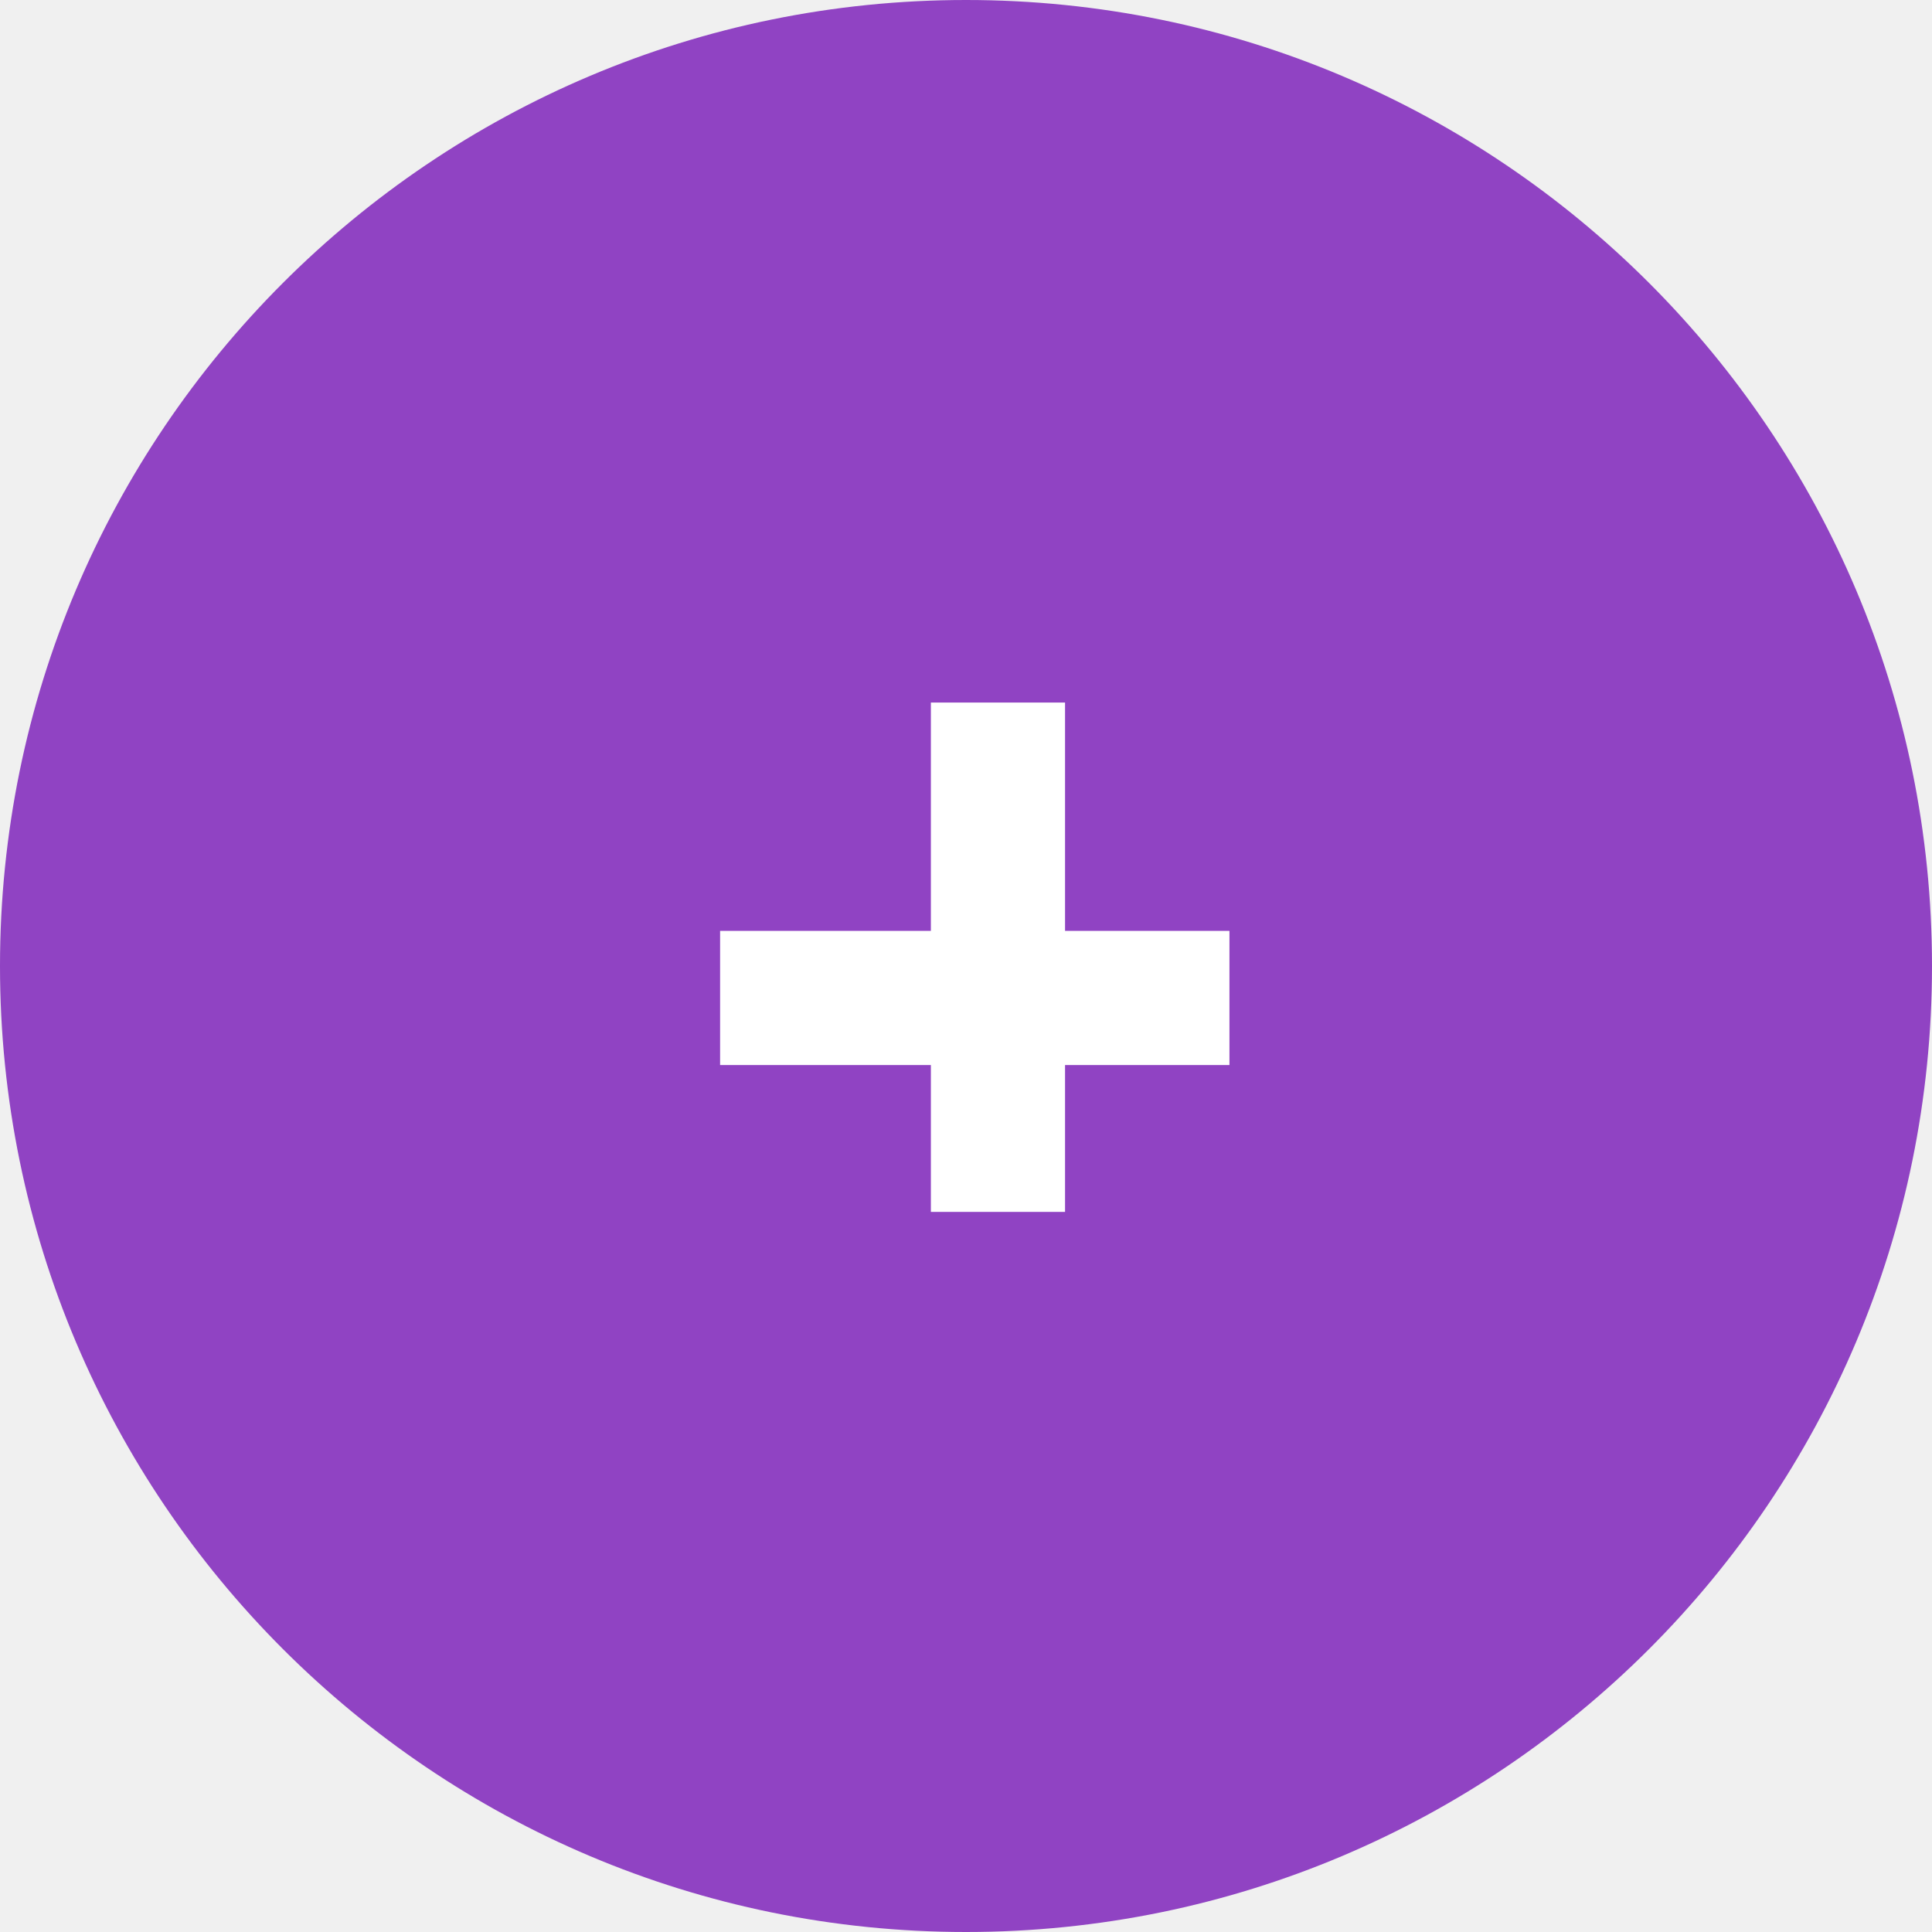
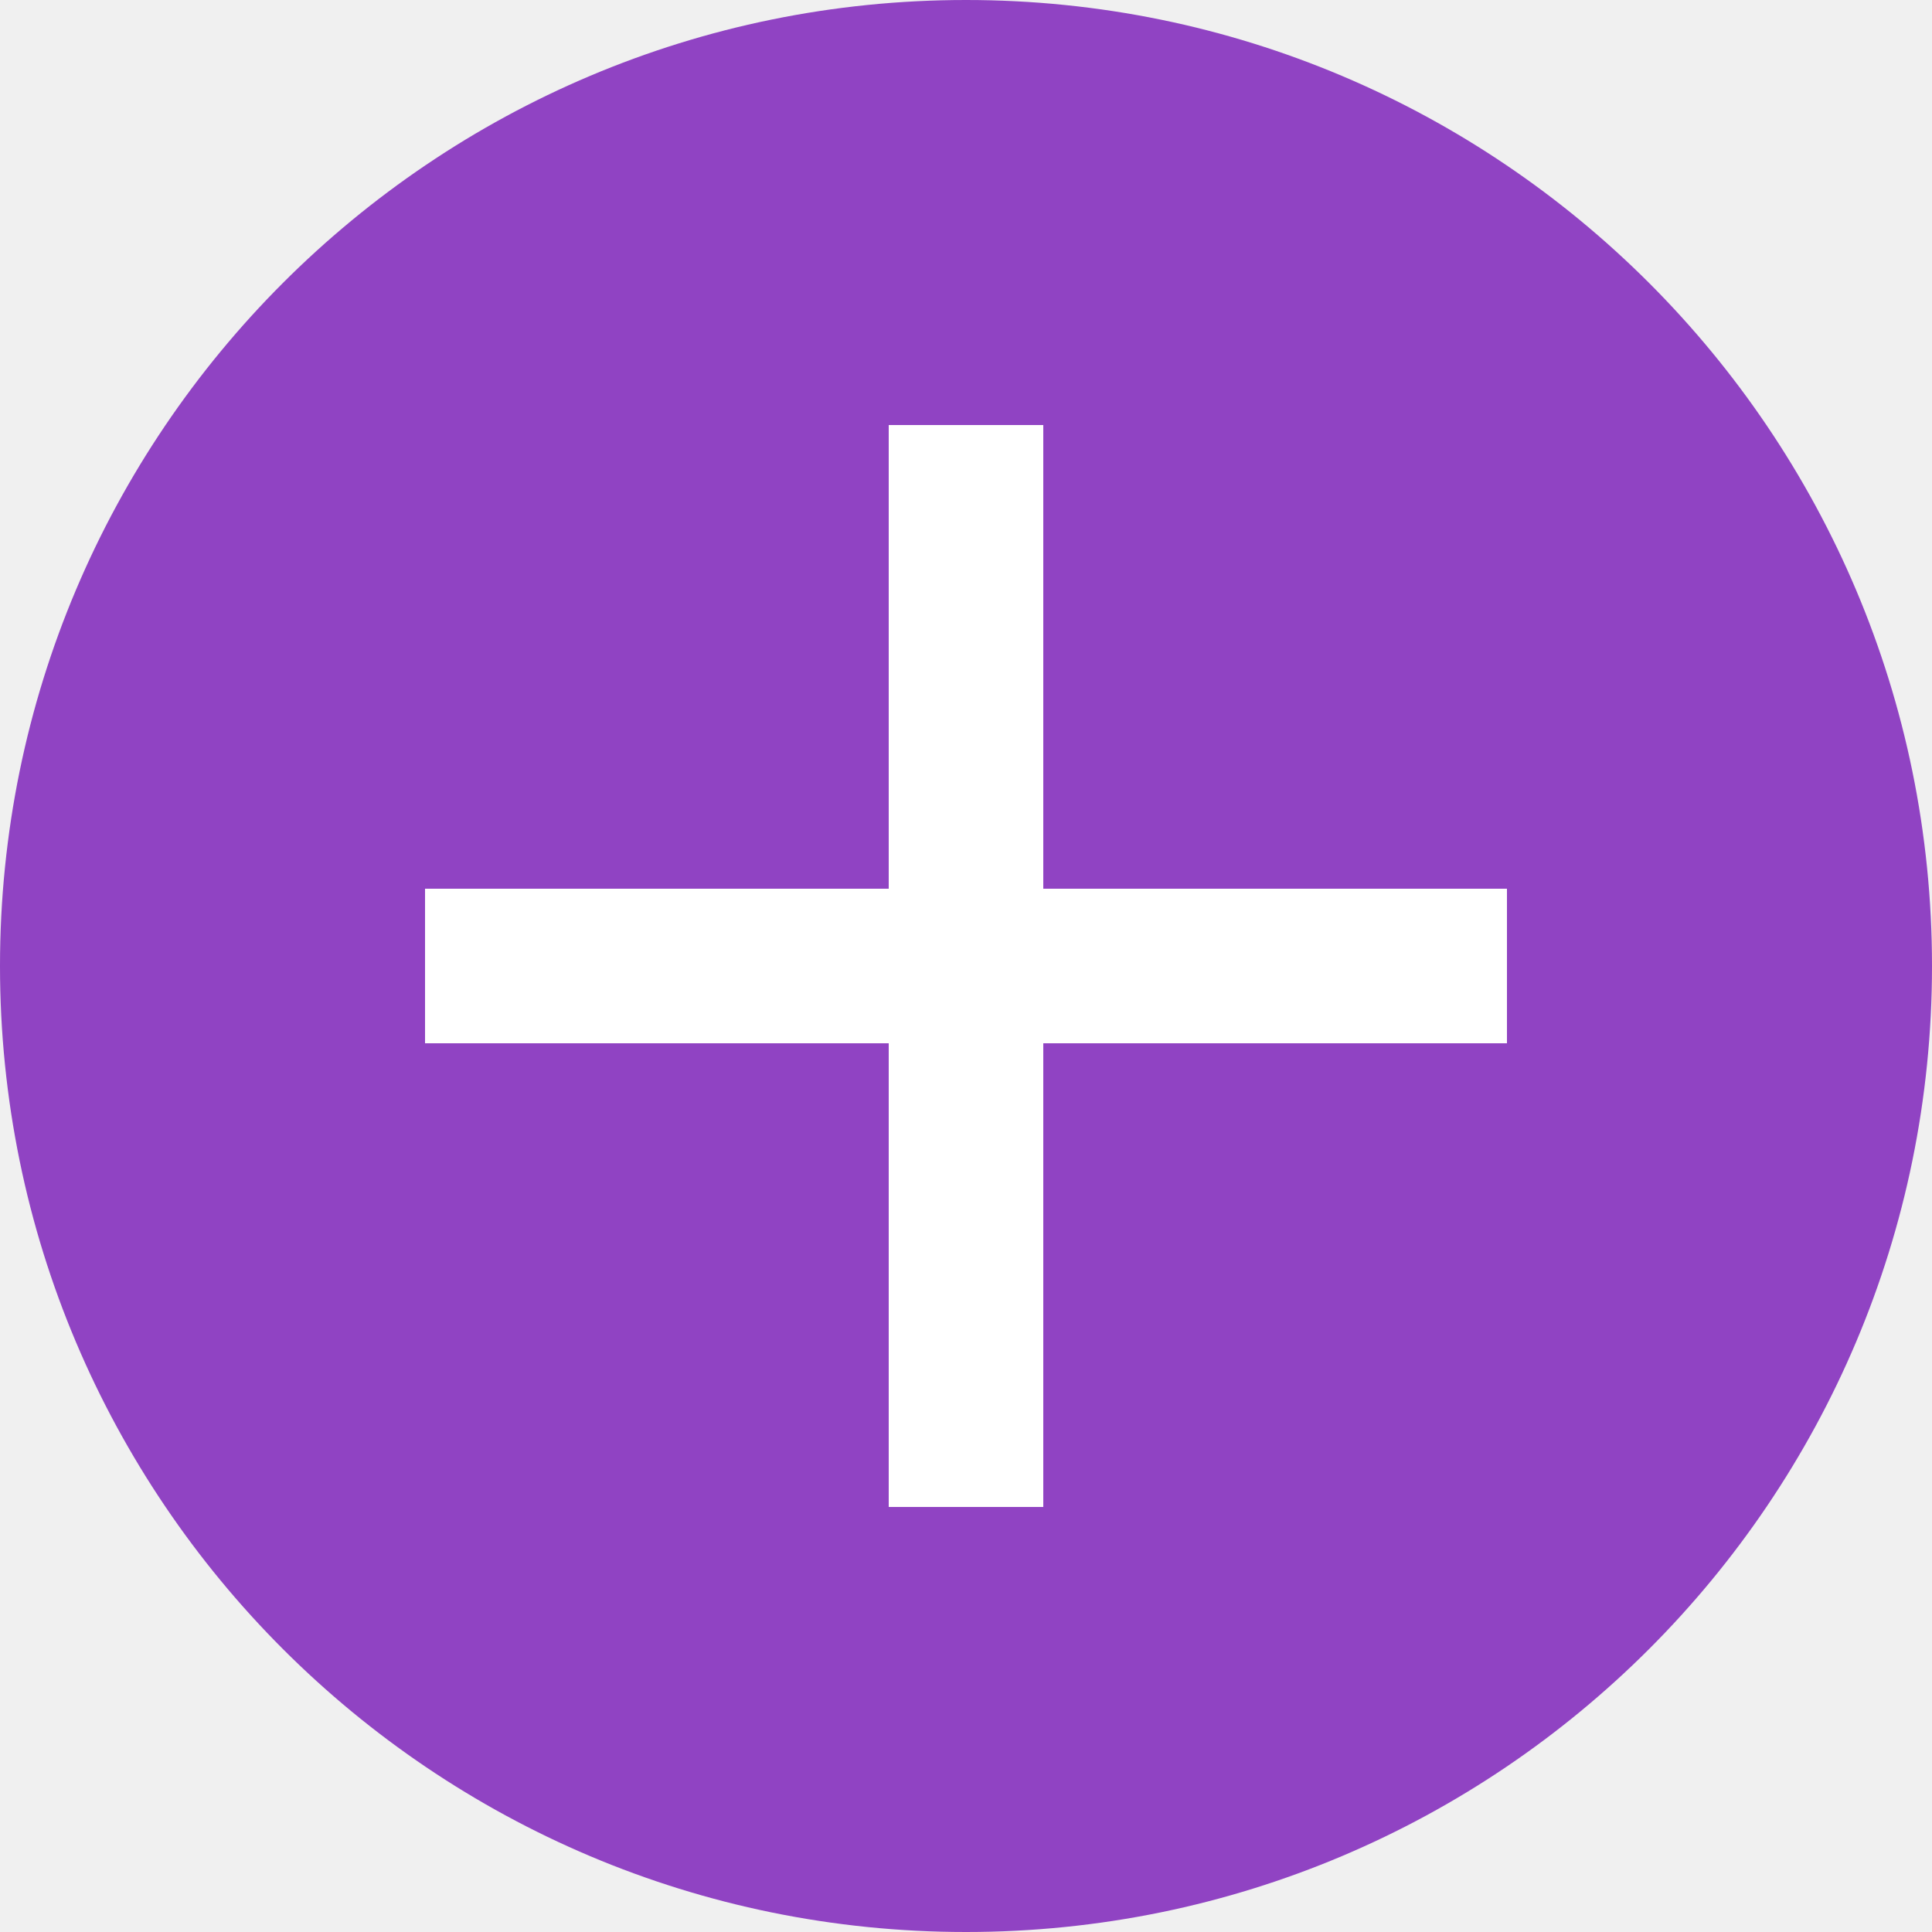
- <svg xmlns="http://www.w3.org/2000/svg" width="72" height="72" viewBox="0 0 72 72" fill="none">
-   <circle cx="36" cy="36" r="36" fill="#9043C3" />
-   <line x1="37.191" y1="26.182" x2="37.191" y2="45.164" stroke="white" stroke-width="5" />
-   <line x1="45.818" y1="37.191" x2="26.836" y2="37.191" stroke="white" stroke-width="5" />
+ <svg xmlns="http://www.w3.org/2000/svg" width="50" height="50" viewBox="0 0 50 50" fill="none">
+   <circle cx="25" cy="25" r="25" fill="#9043C3" />
+   <line x1="25" y1="11" x2="25" y2="39" stroke="white" stroke-width="4" />
+   <line x1="11" y1="25" x2="39" y2="25" stroke="white" stroke-width="4" />
</svg>
